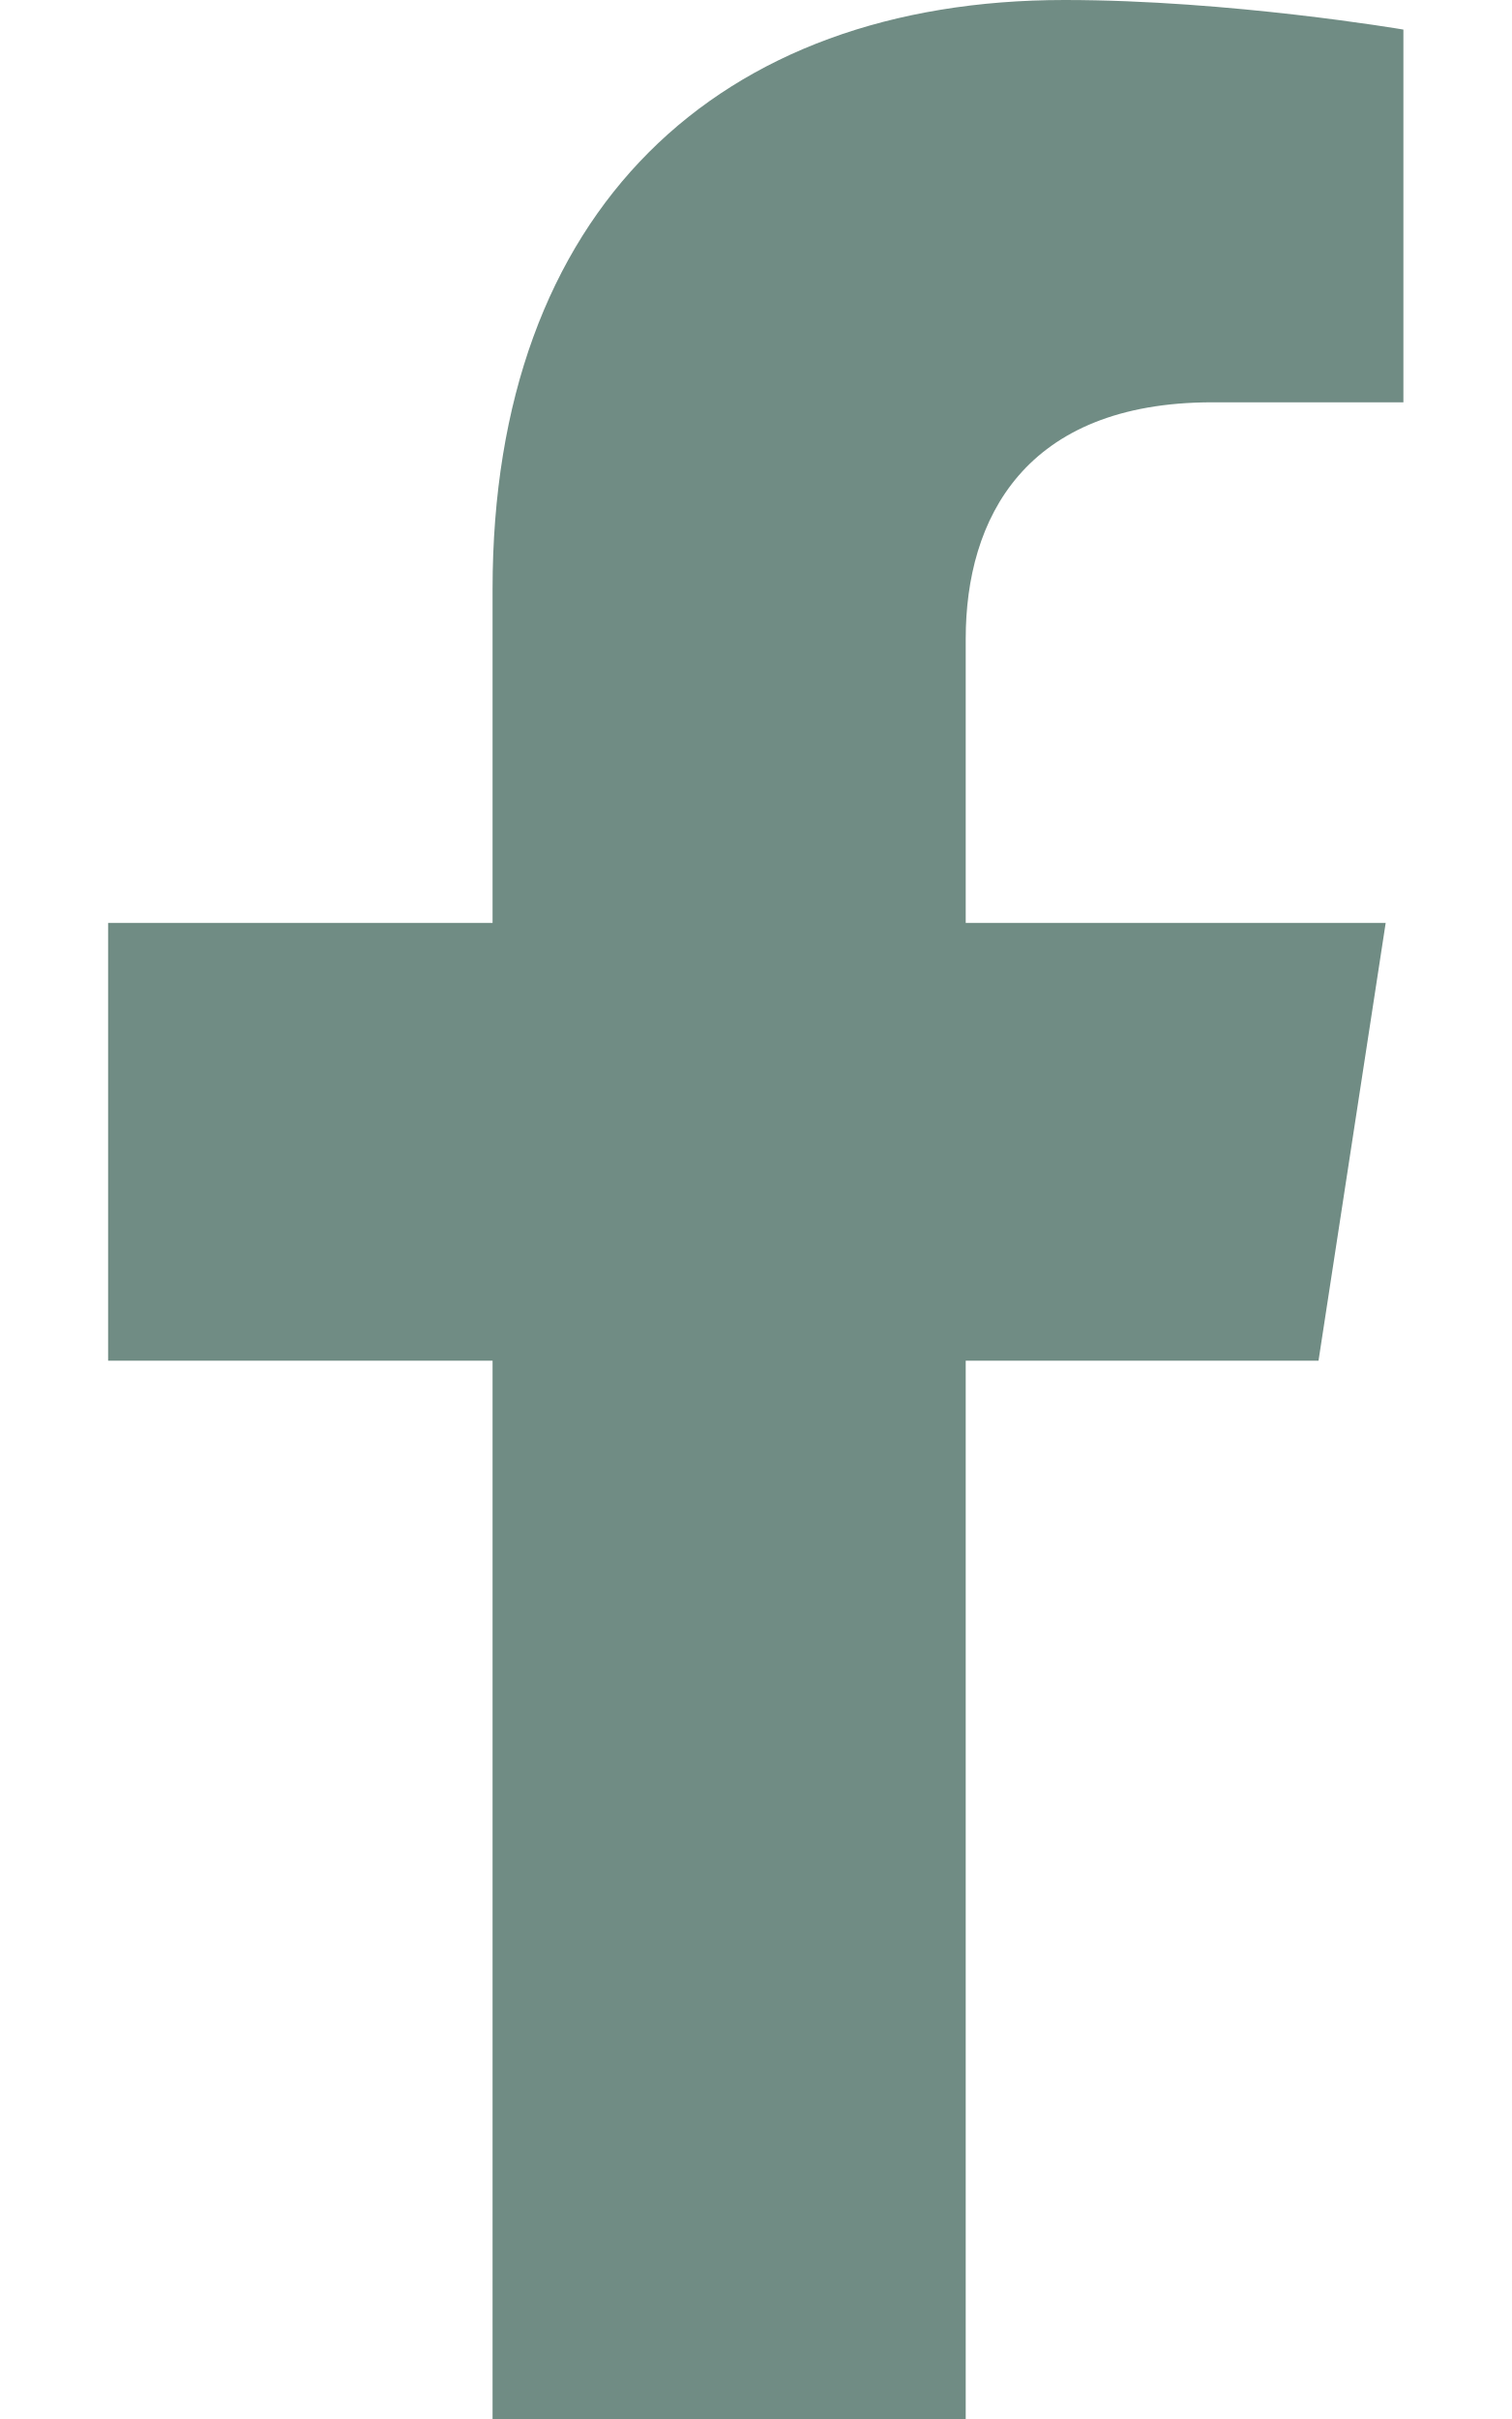
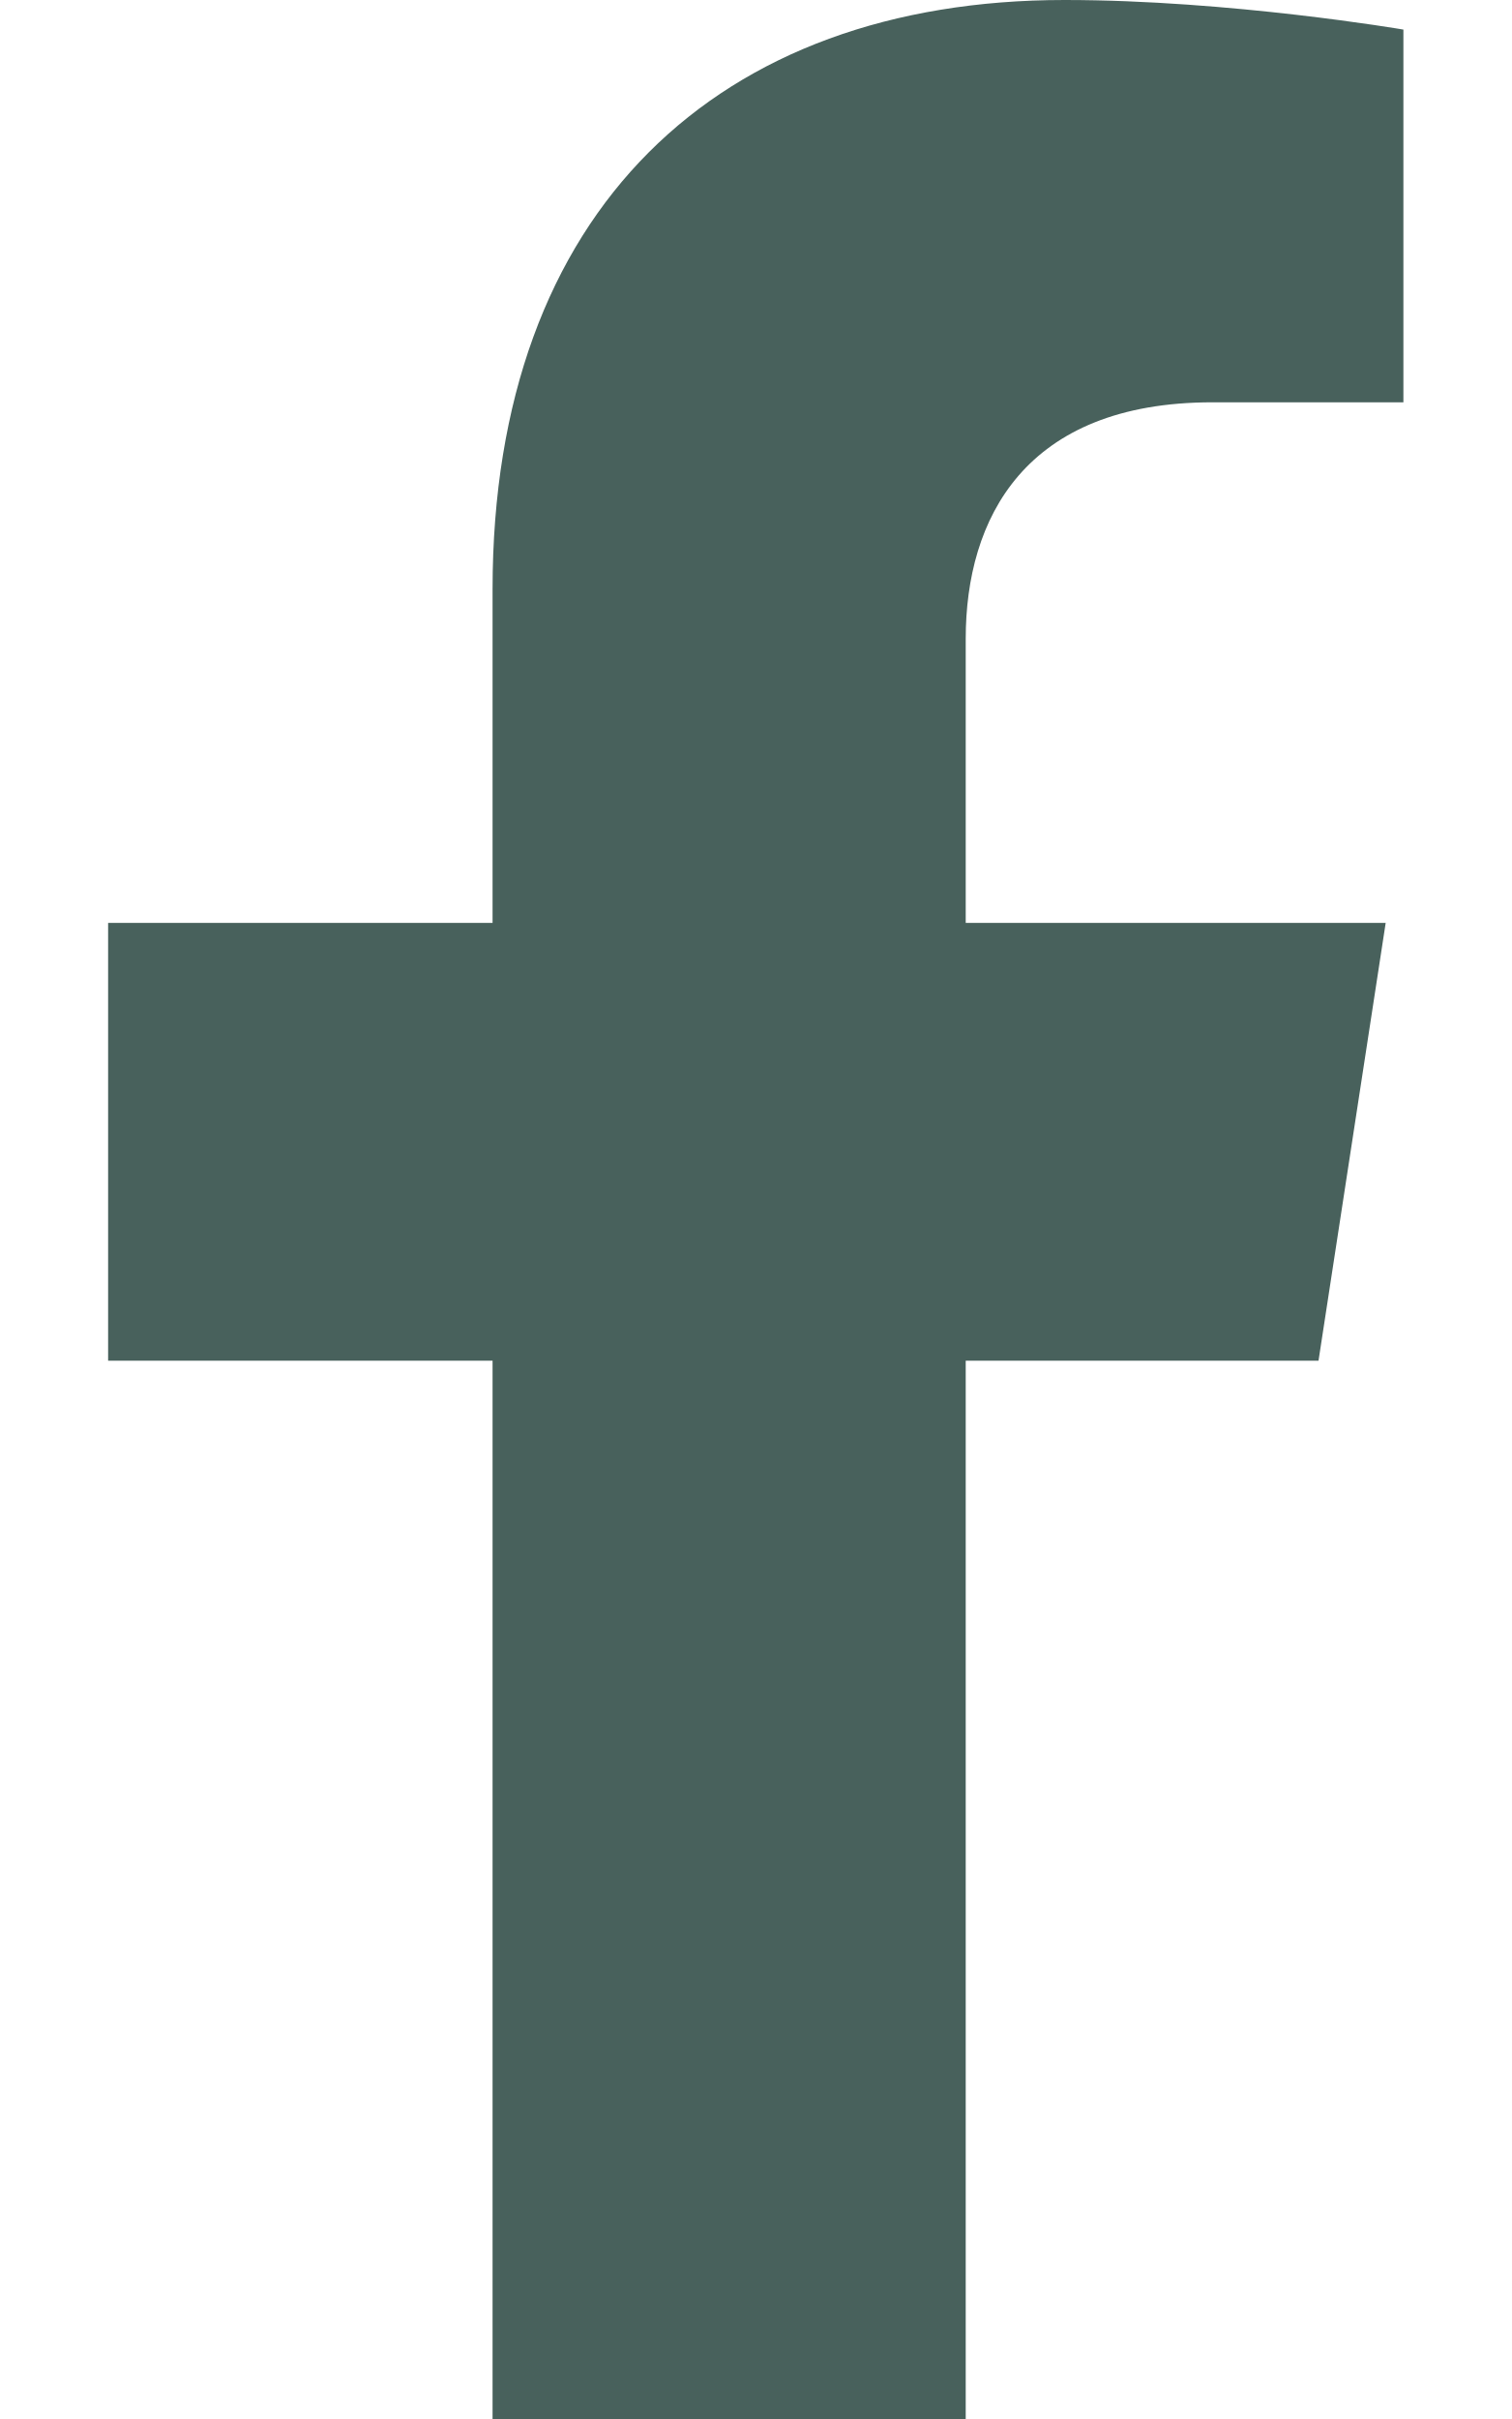
<svg xmlns="http://www.w3.org/2000/svg" id="facebook-f" viewBox="0 0 320 512">
-   <path d="M279.14 288l14.22-92.66h-88.91v-60.13c0-25.35 12.42-50.06 52.24-50.06h40.42V6.26S260.43 0 225.36 0c-73.22 0-121.08 44.38-121.08 124.72v70.62H22.89V288h81.39v224h100.17V288z" style="fill: rgb(112, 140, 132);" />
+   <path d="M279.14 288l14.22-92.66h-88.91v-60.13c0-25.35 12.42-50.06 52.24-50.06h40.42V6.26S260.43 0 225.36 0c-73.22 0-121.08 44.38-121.08 124.72v70.62H22.89V288h81.39v224h100.17V288z" style="fill: rgb(72, 97, 92);" />
</svg>
